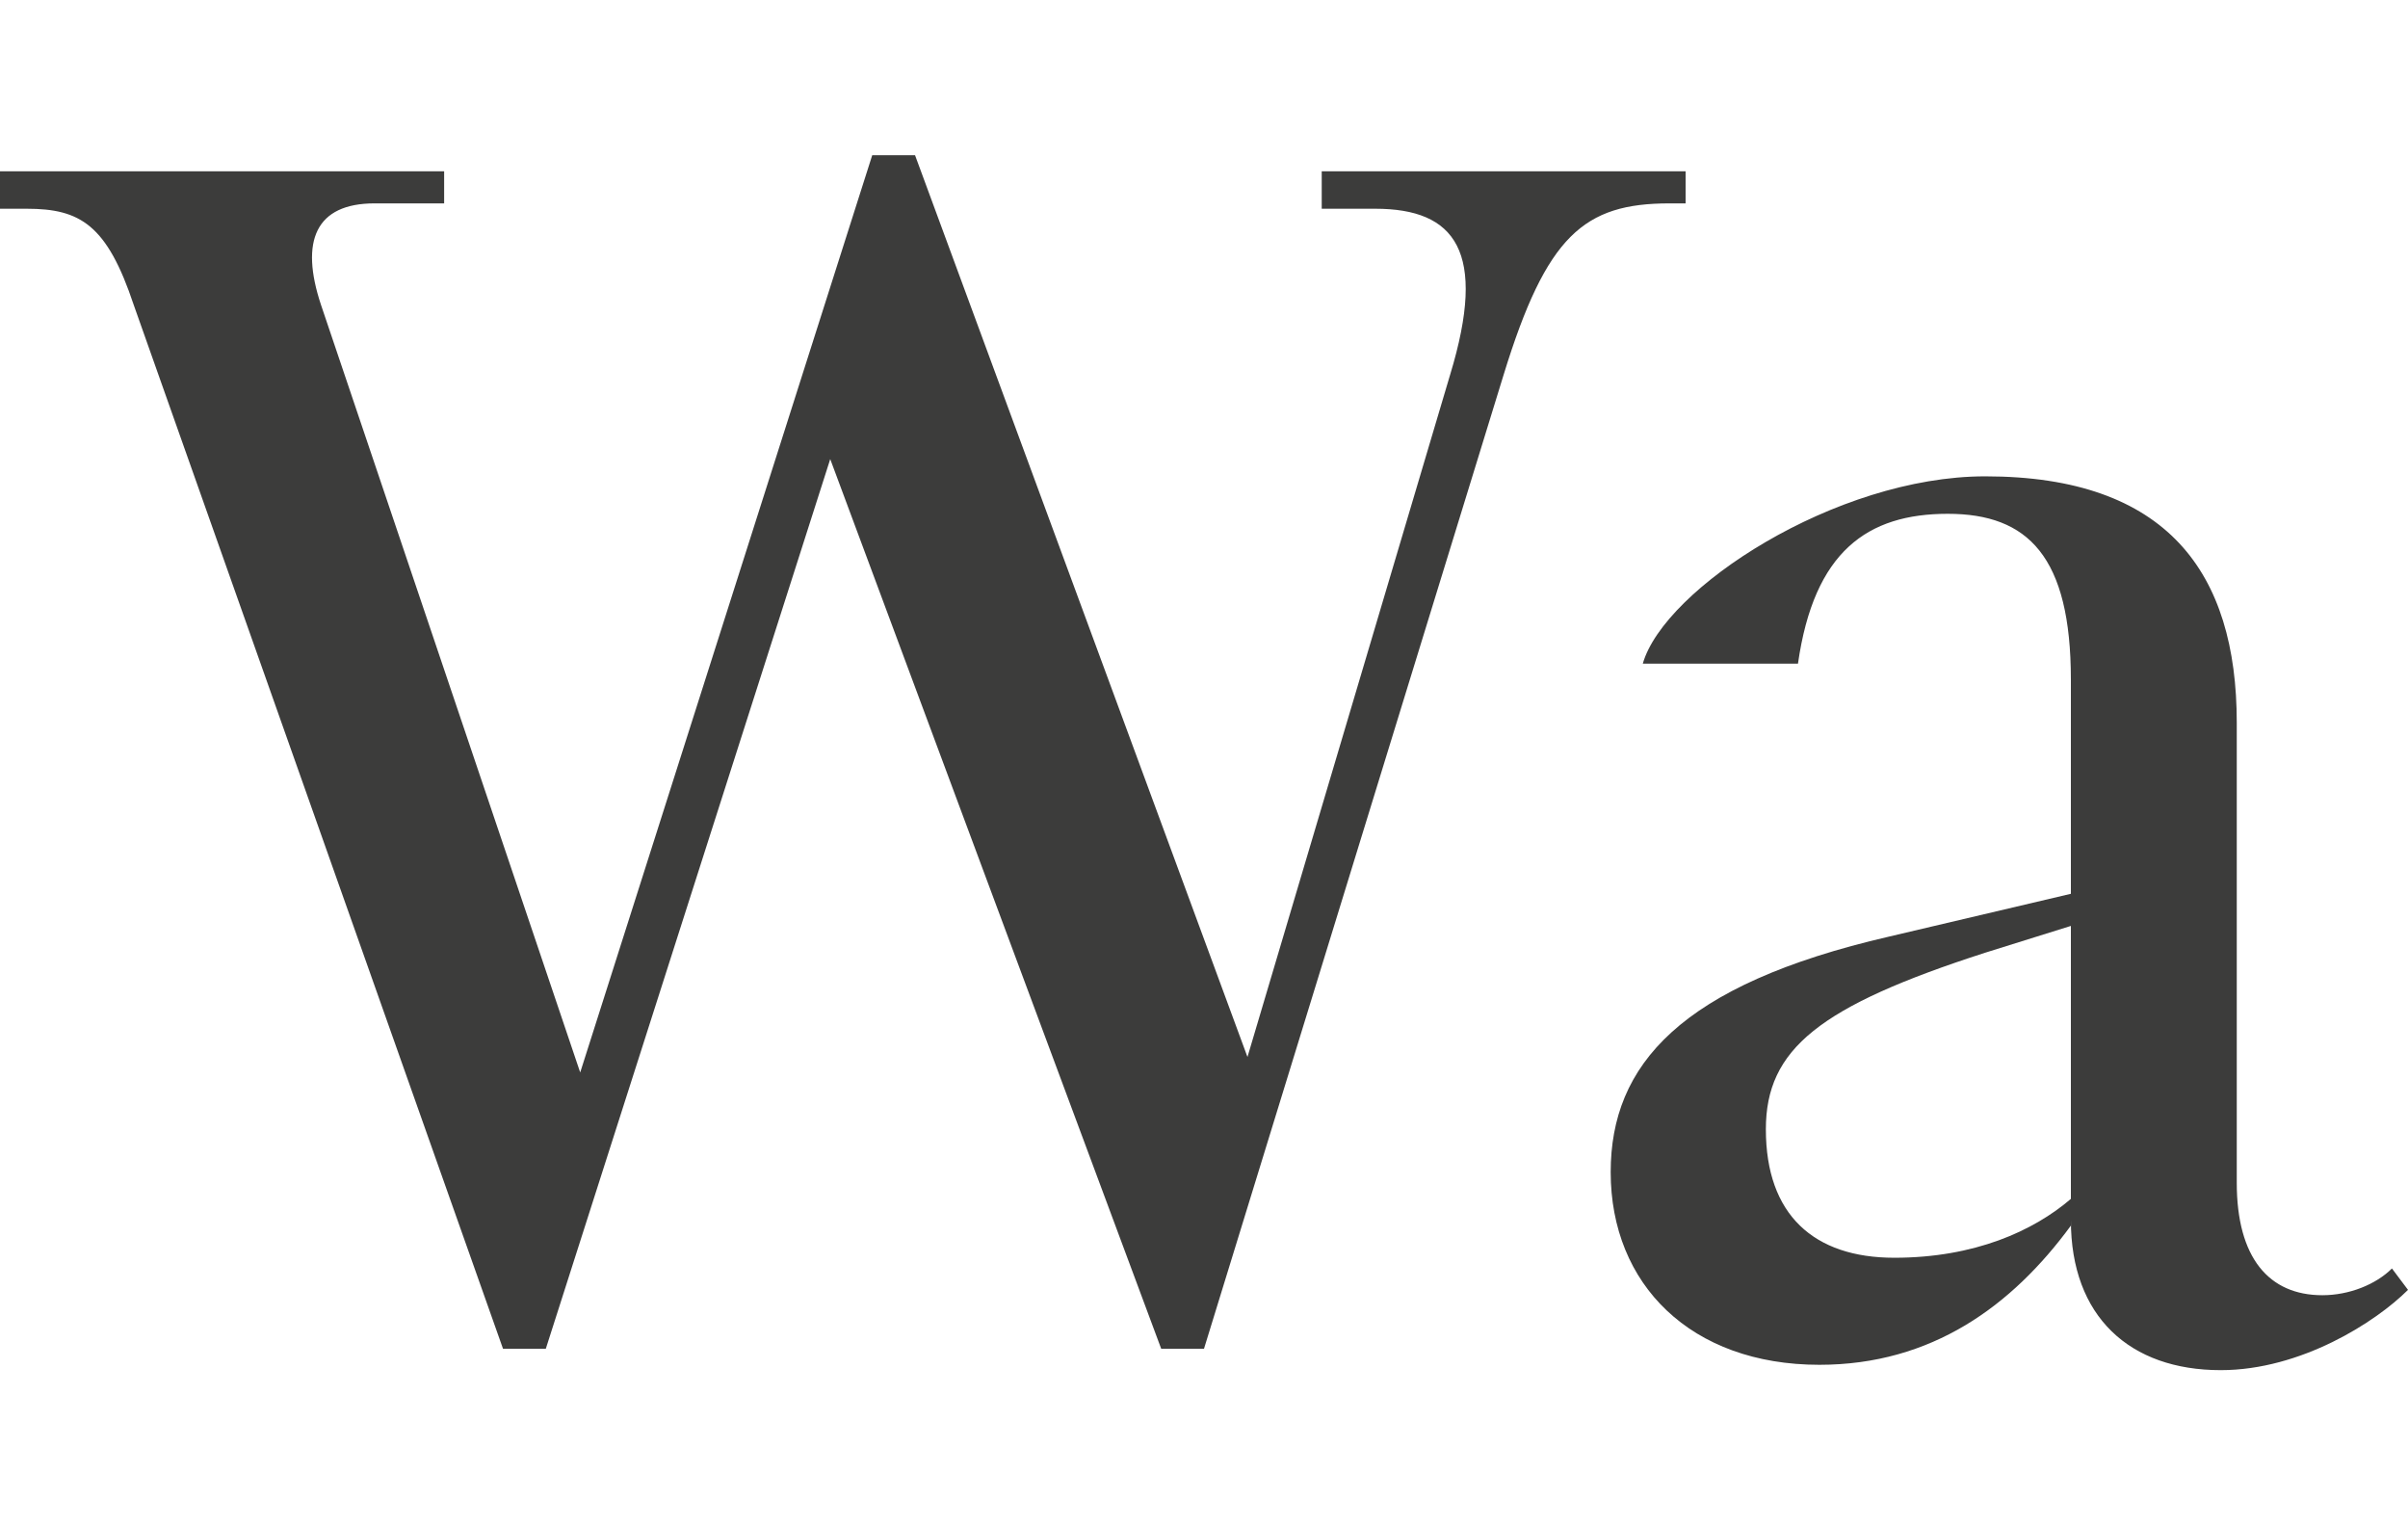
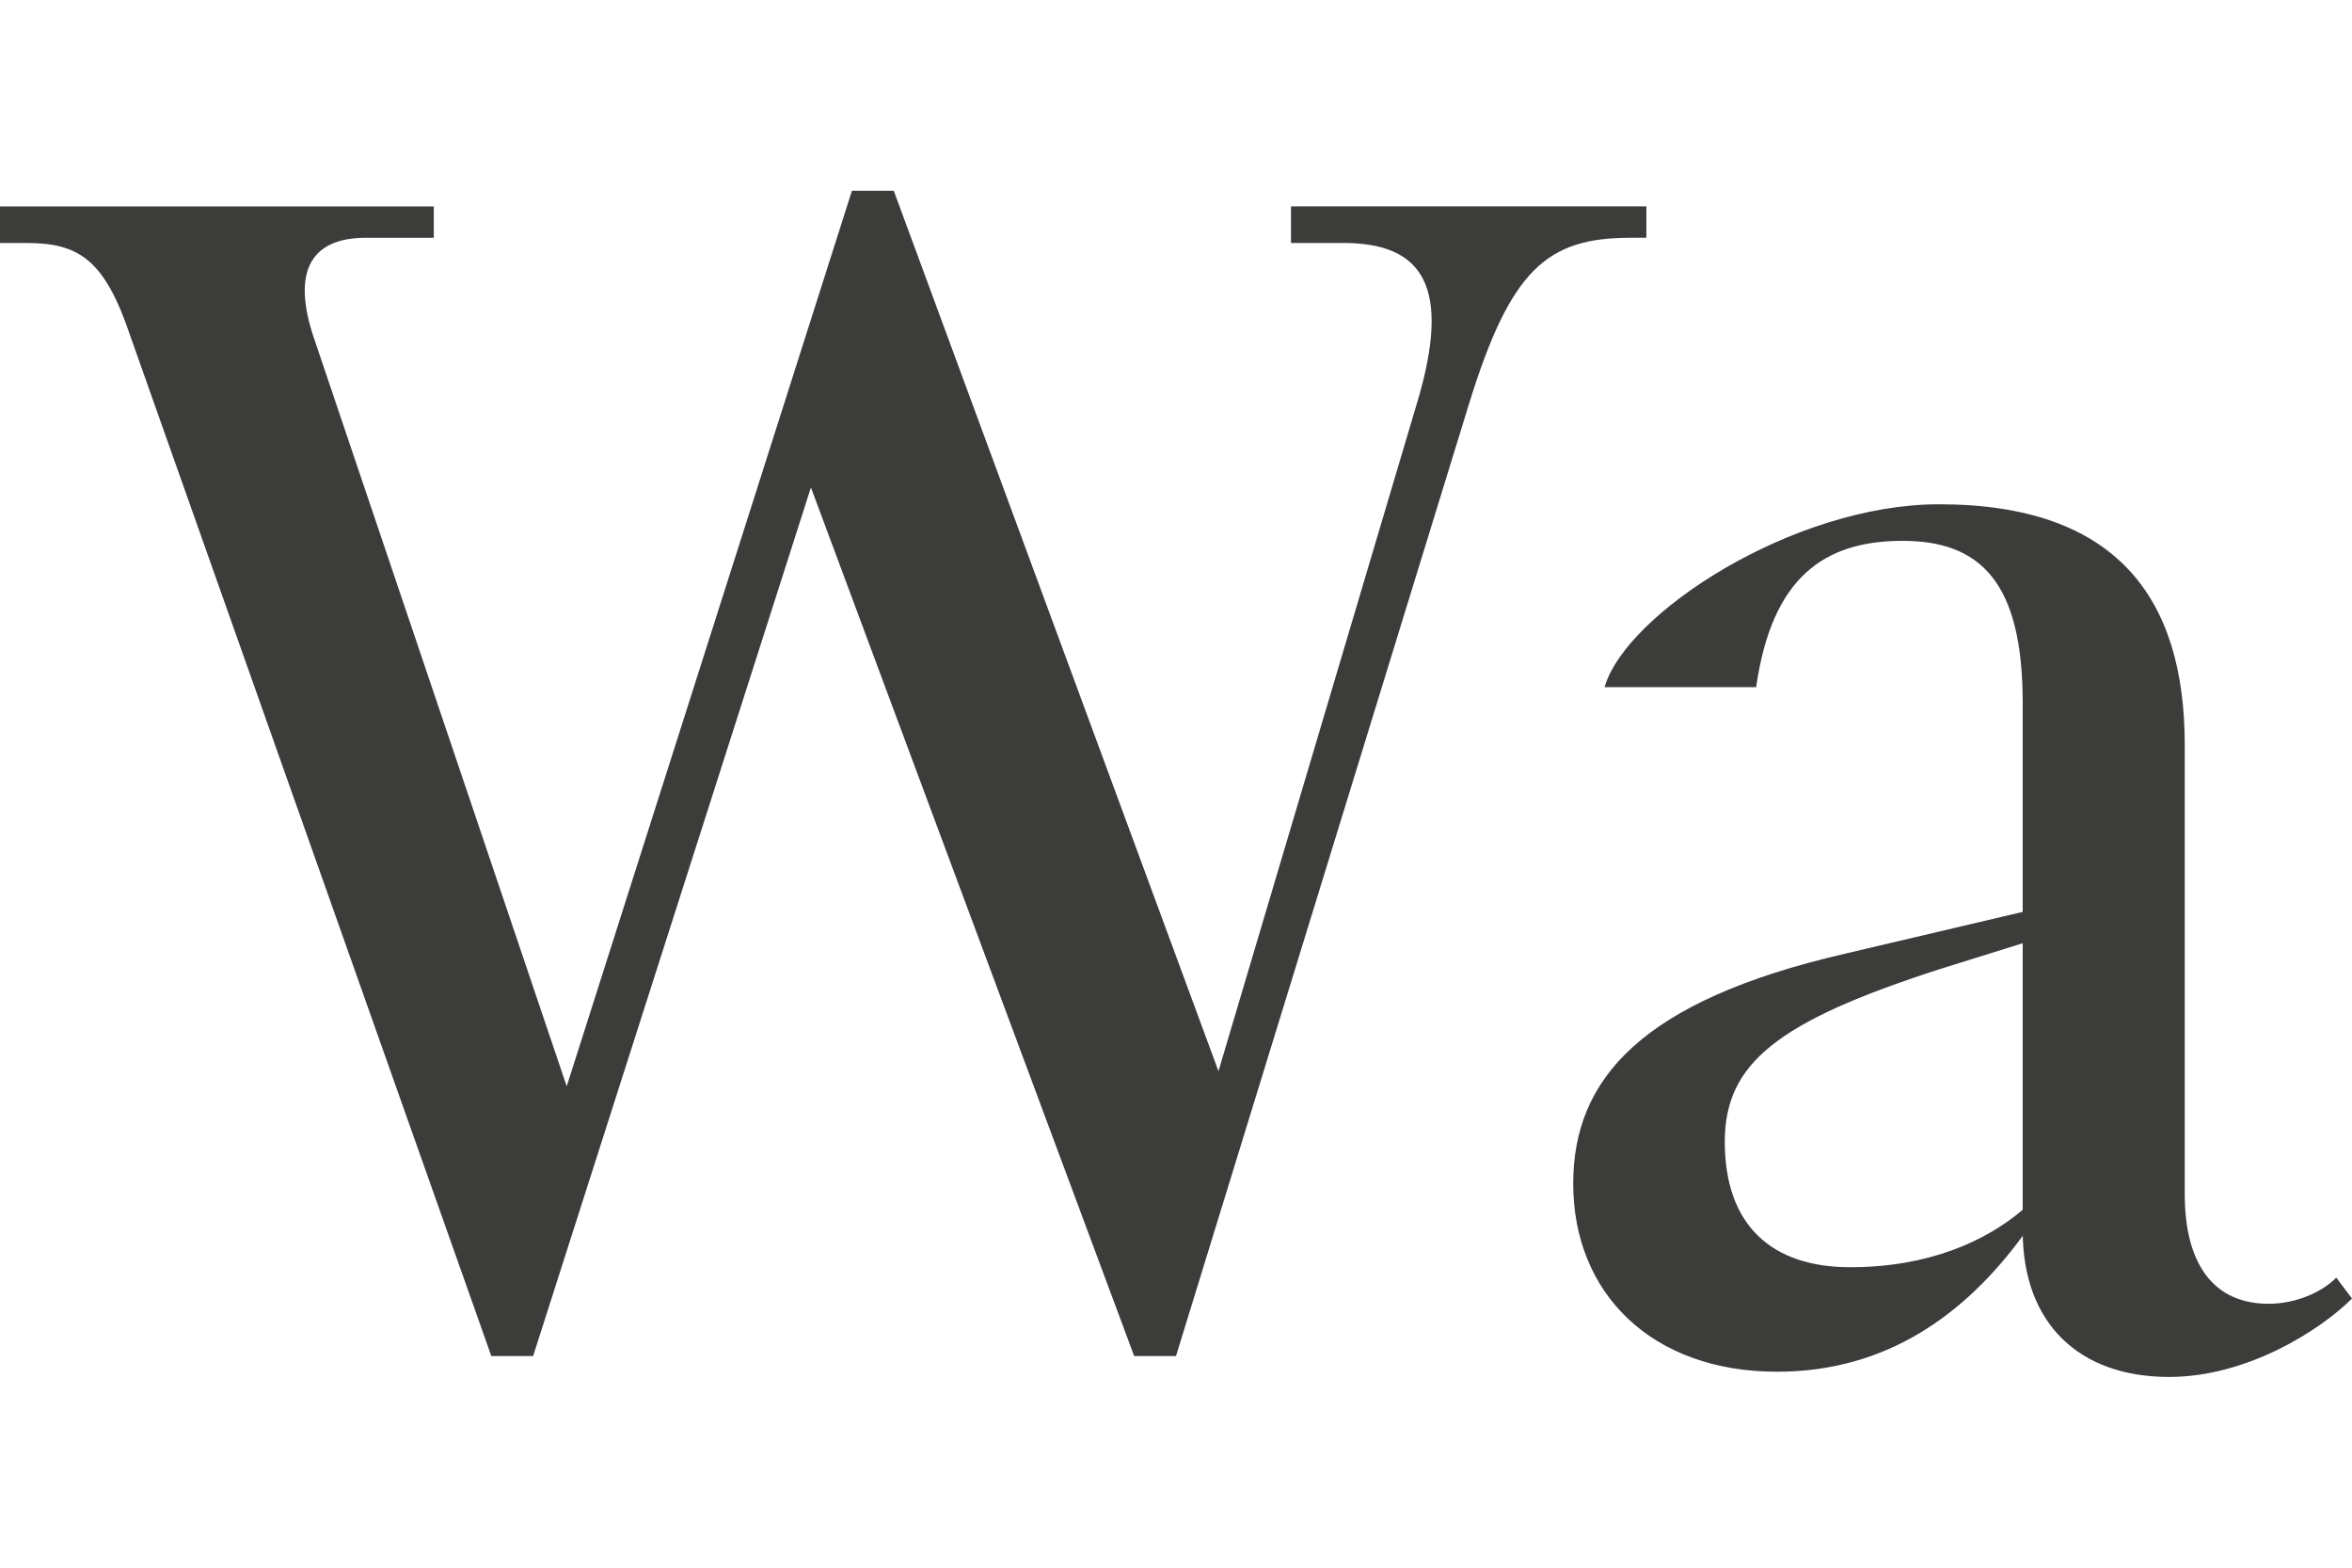
- <svg xmlns="http://www.w3.org/2000/svg" version="1.1" id="Calque_1" x="0px" y="0px" viewBox="0 0 45 28.5" style="enable-background:new 0 0 45 28.5;" xml:space="preserve">
-   <style type="text/css">
- 	.st0{fill:#3C3C3B;}
- 	.st1{fill:#C7C6C6;}
- </style>
+ <svg xmlns="http://www.w3.org/2000/svg" version="1.1" id="Calque_1" x="0px" y="0px" width="105px" height="70px" viewBox="0 0 105 70" enable-background="new 0 0 105 70" xml:space="preserve">
  <g id="XMLID_54_">
-     <path id="XMLID_58_" class="st0" d="M28.1,7c0.8-2.6,1.5-3.2,3.1-3.2h0.3V3.2h-6.8v0.7h1c1.5,0,2.1,0.8,1.4,3.1l-4.1,13.8h0.7   L17.1,2.9h-0.8l-5.7,17.9h0.5L6,5.7C5.6,4.5,5.9,3.8,7,3.8h1.3V3.2H0v0.7h0.5c1,0,1.5,0.3,2,1.8l6.9,19.5h0.8l5.5-17.2h-0.4   l6.4,17.2h0.8L28.1,7z" />
-     <path id="XMLID_55_" class="st0" d="M30.7,12.4h2.9c0.3-2.1,1.3-2.8,2.8-2.8c1.5,0,2.3,0.8,2.3,3.1v10.1c0,1.8,1.1,2.8,2.8,2.8   c1.5,0,2.9-0.9,3.5-1.5l-0.3-0.4c-0.3,0.3-0.8,0.5-1.3,0.5c-1,0-1.6-0.7-1.6-2.1v-8.6c0-2.8-1.3-4.6-4.7-4.6   C34.3,8.9,31.1,11,30.7,12.4L30.7,12.4z M38.7,16.7l-3.4,0.8c-3.9,0.9-5.2,2.4-5.2,4.4c0,2.1,1.5,3.6,3.9,3.6   c2.1,0,3.6-1.1,4.7-2.6v-0.5c-0.7,0.6-1.8,1.1-3.3,1.1c-1.5,0-2.4-0.8-2.4-2.4c0-1.5,1-2.3,4.1-3.3l1.6-0.5V16.7z" />
+     <path id="XMLID_58_" fill="#3C3C3B" d="M65.566,18.083c1.867-6.067,3.5-7.467,7.233-7.467h0.7v-1.4H57.633v1.633h2.334   c3.5,0,4.9,1.867,3.267,7.233l-9.567,32.2H55.3L39.9,8.517h-1.867l-13.3,41.767H25.9L14,15.05c-0.934-2.8-0.233-4.433,2.333-4.433   h3.033v-1.4H0v1.633h1.167c2.333,0,3.5,0.7,4.667,4.2l16.1,45.5H23.8l12.833-40.133H35.7L50.633,60.55H52.5L65.566,18.083z" />
+     <path id="XMLID_55_" fill="#3C3C3B" d="M71.633,30.683H78.4c0.699-4.9,3.033-6.533,6.533-6.533s5.366,1.867,5.366,7.233V54.95   c0,4.2,2.567,6.533,6.534,6.533c3.5,0,6.766-2.101,8.166-3.5l-0.7-0.934c-0.7,0.7-1.866,1.167-3.033,1.167   c-2.333,0-3.733-1.633-3.733-4.9V33.25c0-6.533-3.033-10.733-10.967-10.733C80.033,22.517,72.566,27.417,71.633,30.683   L71.633,30.683z M90.3,40.717l-7.933,1.867c-9.101,2.1-12.134,5.6-12.134,10.266c0,4.9,3.5,8.4,9.101,8.4   c4.899,0,8.399-2.566,10.966-6.066v-1.167c-1.634,1.399-4.2,2.567-7.7,2.567S77,54.717,77,50.983c0-3.5,2.334-5.366,9.566-7.7   l3.733-1.166V40.717z" />
  </g>
-   <g id="XMLID_53_">
-     <path id="XMLID_60_" class="st1" d="M57.4,23.2c0,6.4,4.2,9.5,8.5,9.5c2.8,0,4.4-0.9,5.9-1.9v-5.9h-8v-3.8h12.5v11.9   c-2.9,2.1-6.2,3.5-10.4,3.5c-8.5,0-13.5-6.2-13.5-13.3c0-7.1,4.8-13.3,12.8-13.3c4.8,0,8.5,2.3,10.7,5.6l-3.4,2.9   c-1.9-3.3-4.2-4.7-7.3-4.7C61.3,13.7,57.4,16.8,57.4,23.2z" />
-     <path id="XMLID_59_" class="st1" d="M79.2,36.2c0-4.2,1.1-6.9,6.8-10.7c4.8-3.3,6.2-4.8,6.2-7.6c0-2.6-1.9-4.2-4.2-4.2   c-2.3,0-4.2,1.6-4.2,4c0,1.2,0.3,2.1,1.2,3.1l-4.2,2.1c-1-1.6-1.6-3.1-1.6-5.2c0-4.2,3.5-7.8,8.7-7.8c5.9,0,8.8,3.6,8.8,8.3   c0,3.8-2.3,5.9-5.4,8.1c-2.8,2-6.2,4-6.2,5.4h12.1v4.5H79.2L79.2,36.2z" />
-   </g>
-   <path id="XMLID_61_" class="st0" d="M62.4,4.2c5.4,1.9,10,2.9,17.5,2.9c1.7,0,3.3,0,4.5-0.2l0.1,0.5C81.1,8.4,78,8.9,74,8.9  c-13.7,0-24.8-7.2-24.8-16.2c0-7.5,5.4-12.2,11.9-12.2c6.5,0,11.9,4.8,11.9,12.2c0,7.2-5.2,12.1-12.2,12.1L62.4,4.2z" />
</svg>
